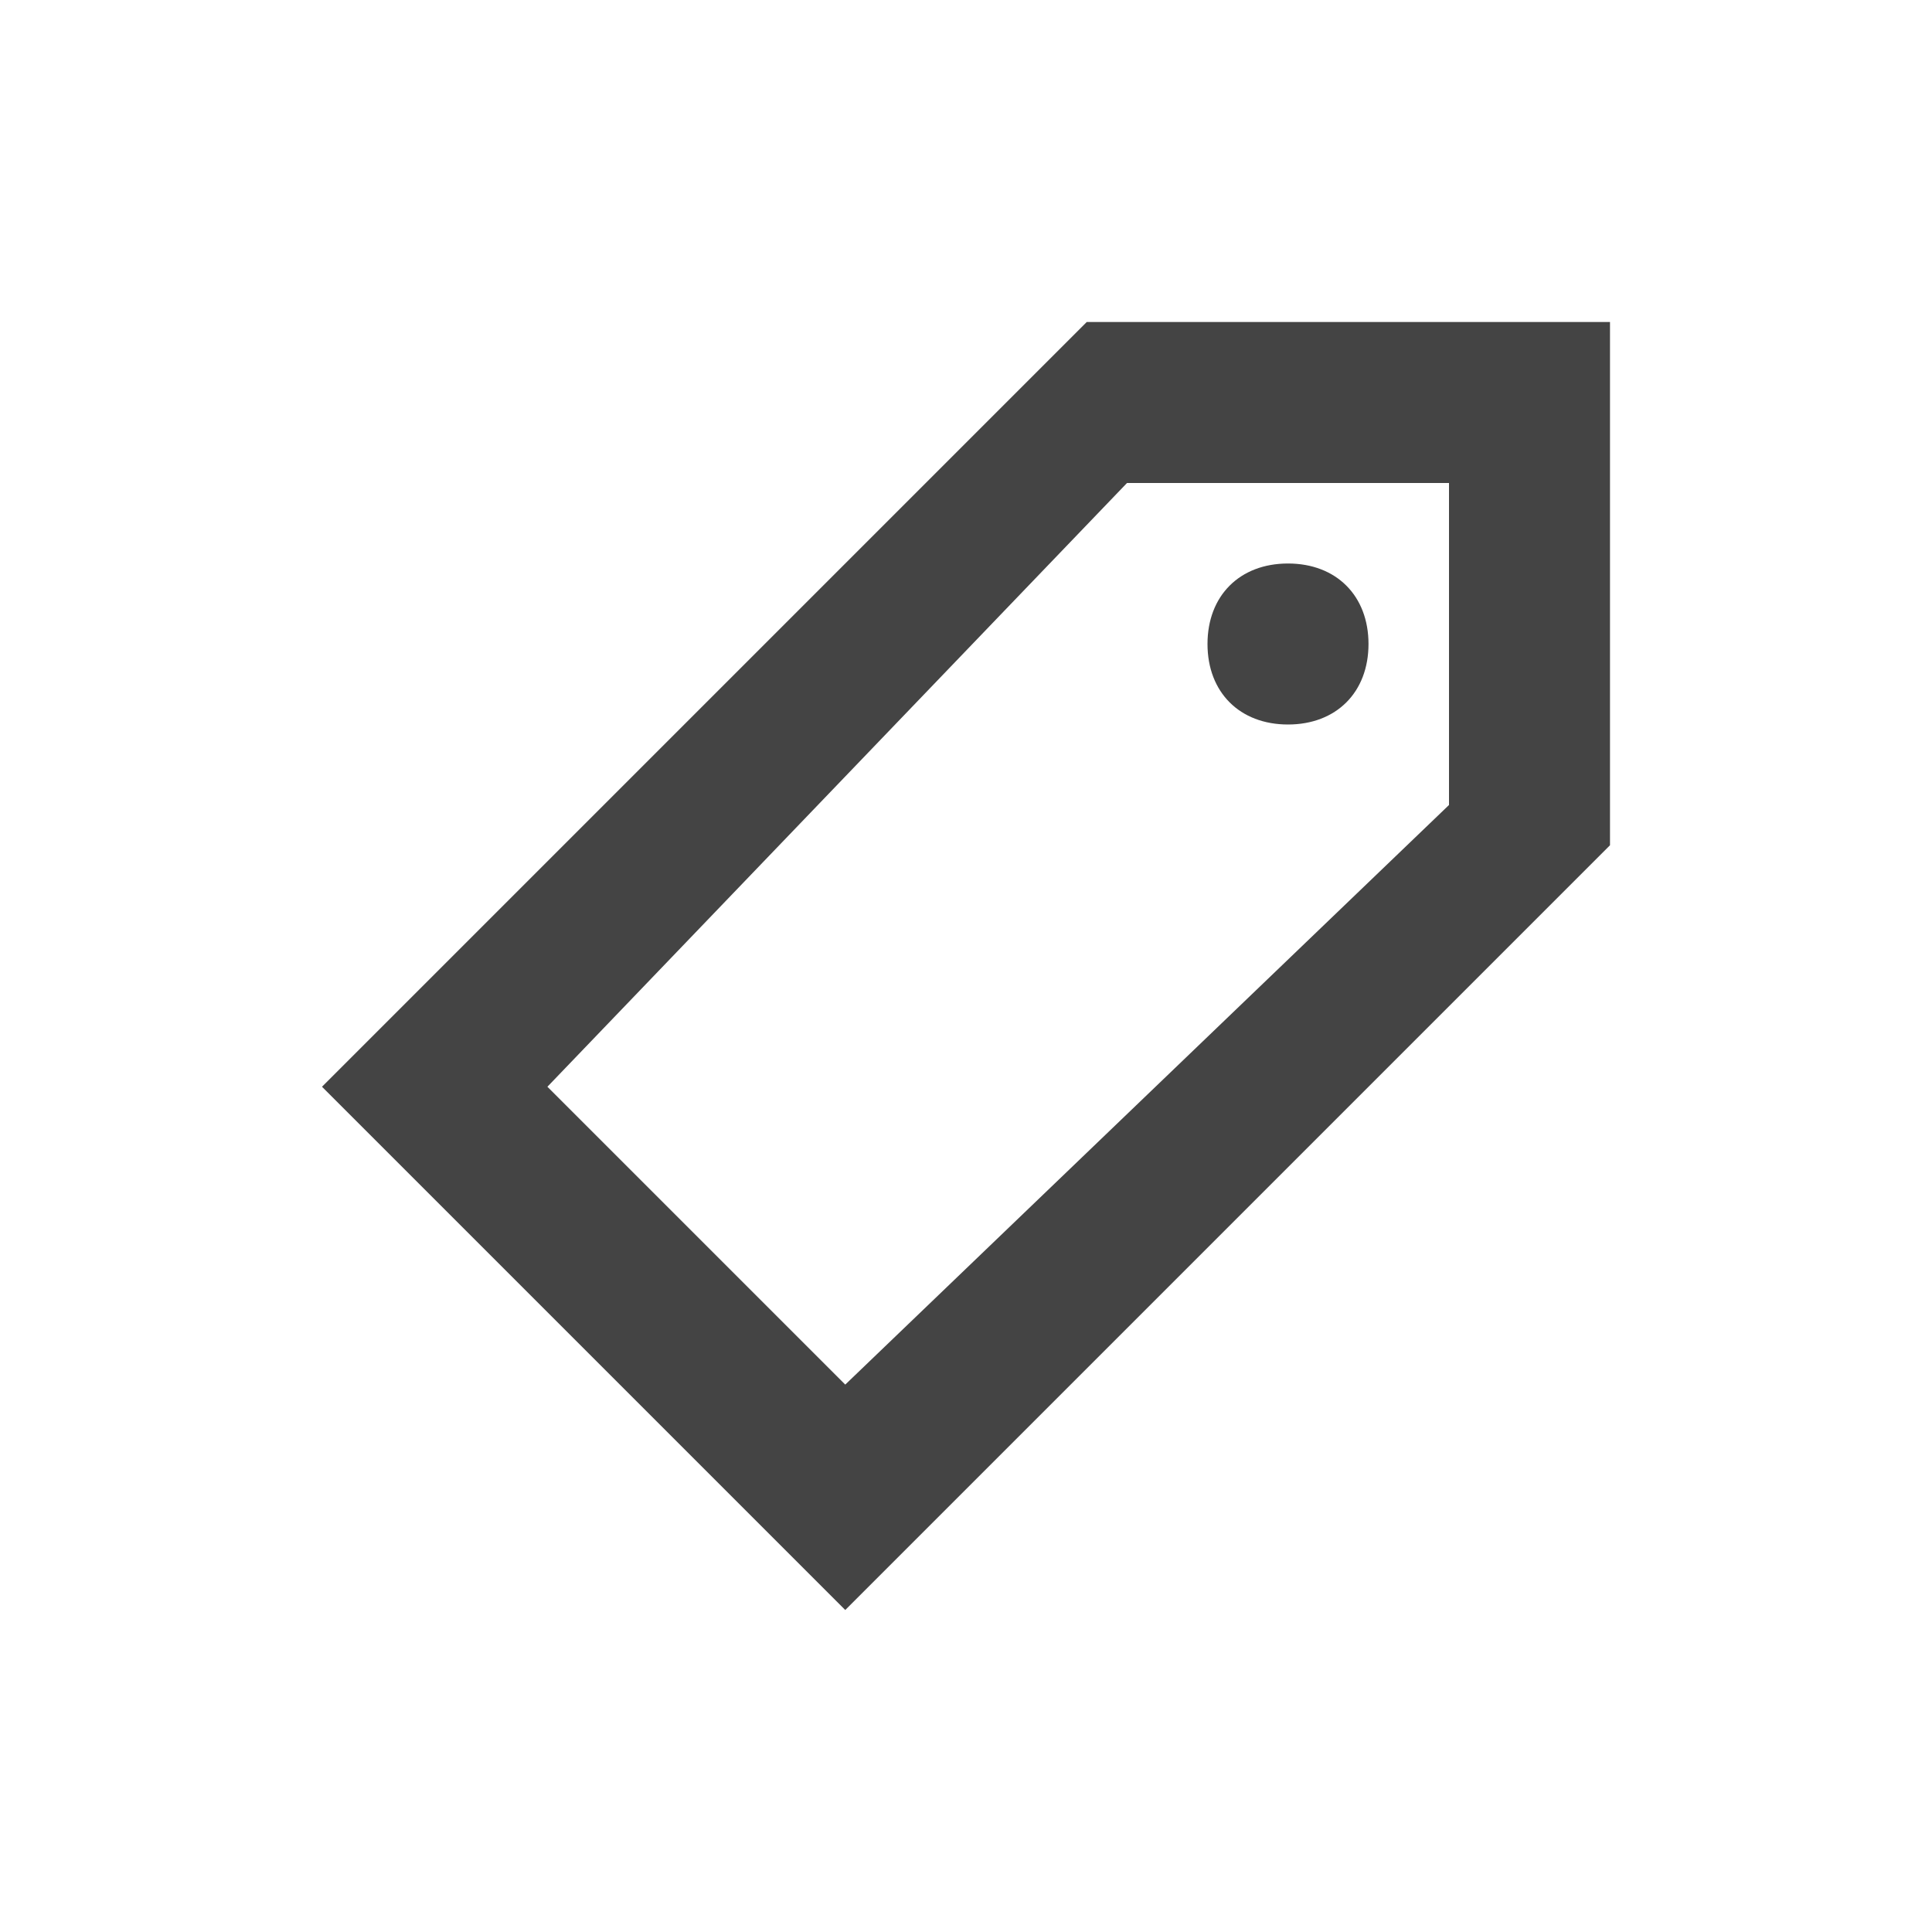
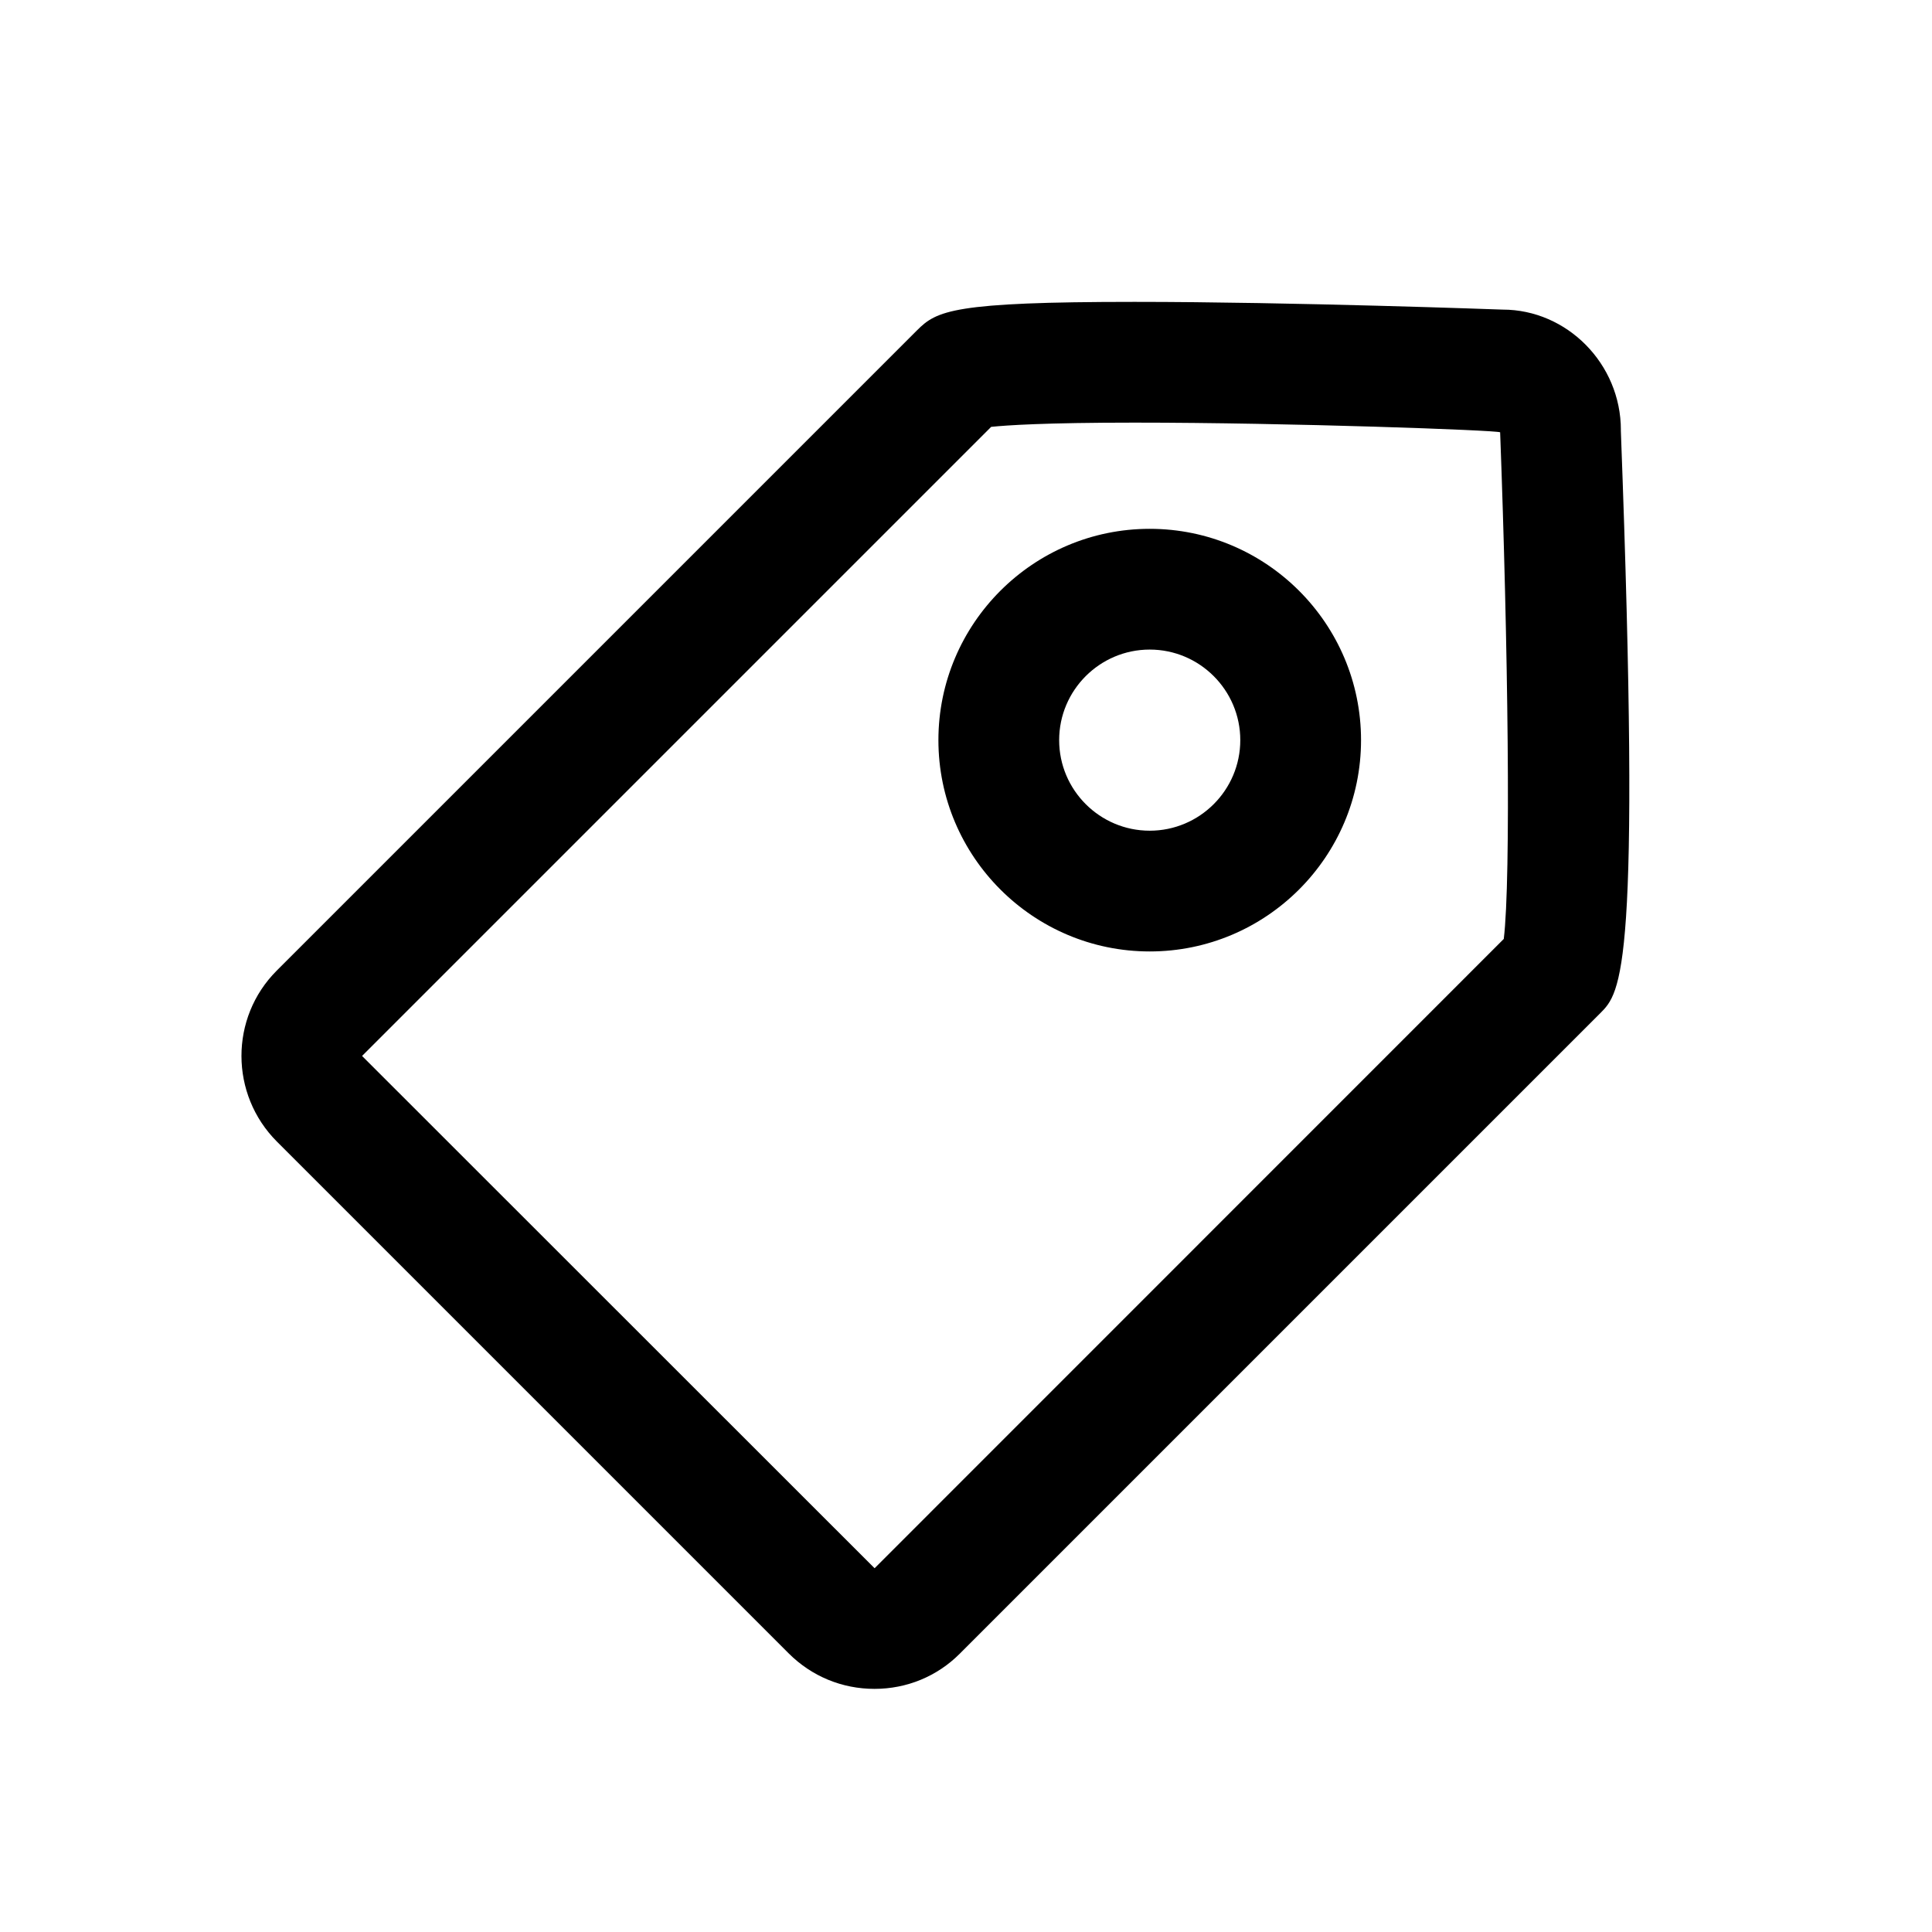
- <svg xmlns="http://www.w3.org/2000/svg" t="1654068951167" class="icon" viewBox="0 0 1024 1024" version="1.1" p-id="2185" width="200" height="200">
+ <svg xmlns="http://www.w3.org/2000/svg" t="1654090108386" class="icon" viewBox="0 0 1024 1024" version="1.1" p-id="6931" width="200" height="200">
  <defs>
    <style type="text/css">@font-face { font-family: feedback-iconfont; src: url("//at.alicdn.com/t/font_1031158_u69w8yhxdu.woff2?t=1630033759944") format("woff2"), url("//at.alicdn.com/t/font_1031158_u69w8yhxdu.woff?t=1630033759944") format("woff"), url("//at.alicdn.com/t/font_1031158_u69w8yhxdu.ttf?t=1630033759944") format("truetype"); }
</style>
  </defs>
-   <path d="M448 853.333L170.667 576 576 170.667H853.333v277.333L448 853.333z m0-119.467L768 426.667V256h-170.667l-307.2 320 157.867 157.867zM682.667 298.667c25.6 0 42.667 17.067 42.667 42.667s-17.067 42.667-42.667 42.667-42.667-17.067-42.667-42.667 17.067-42.667 42.667-42.667z" fill="#444444" p-id="2186" />
+   <path d="M796.992 497.696l-333.376 333.44h-0.128L191.904 559.68l333.44-333.44c8.128-0.832 28.256-2.24 75.936-2.24 82.24 0 191.68 4 193.824 5.12 4.16 111.296 5.824 236.896 1.92 268.576m62.08-269.76c0-35.2-28.64-63.84-62.656-63.84h-0.064c-1.088-0.032-111.68-4.096-195.104-4.096-96.16 0-104.8 4.64-115.2 15.04L146.656 514.464c-24.96 24.96-24.896 65.6 0.16 90.656l271.232 271.232c12.16 12.128 28.256 18.784 45.44 18.784 17.152 0 33.184-6.624 45.184-18.624l339.424-339.424c11.2-11.2 21.76-21.76 10.976-309.152M609.376 440.288c-26.464 0-48-21.536-48-48s21.536-48 48-48 48 21.536 48 48-21.536 48-48 48m0-160c-61.76 0-112 50.24-112 112s50.24 112 112 112 112-50.24 112-112-50.24-112-112-112" p-id="6932" />
</svg>
